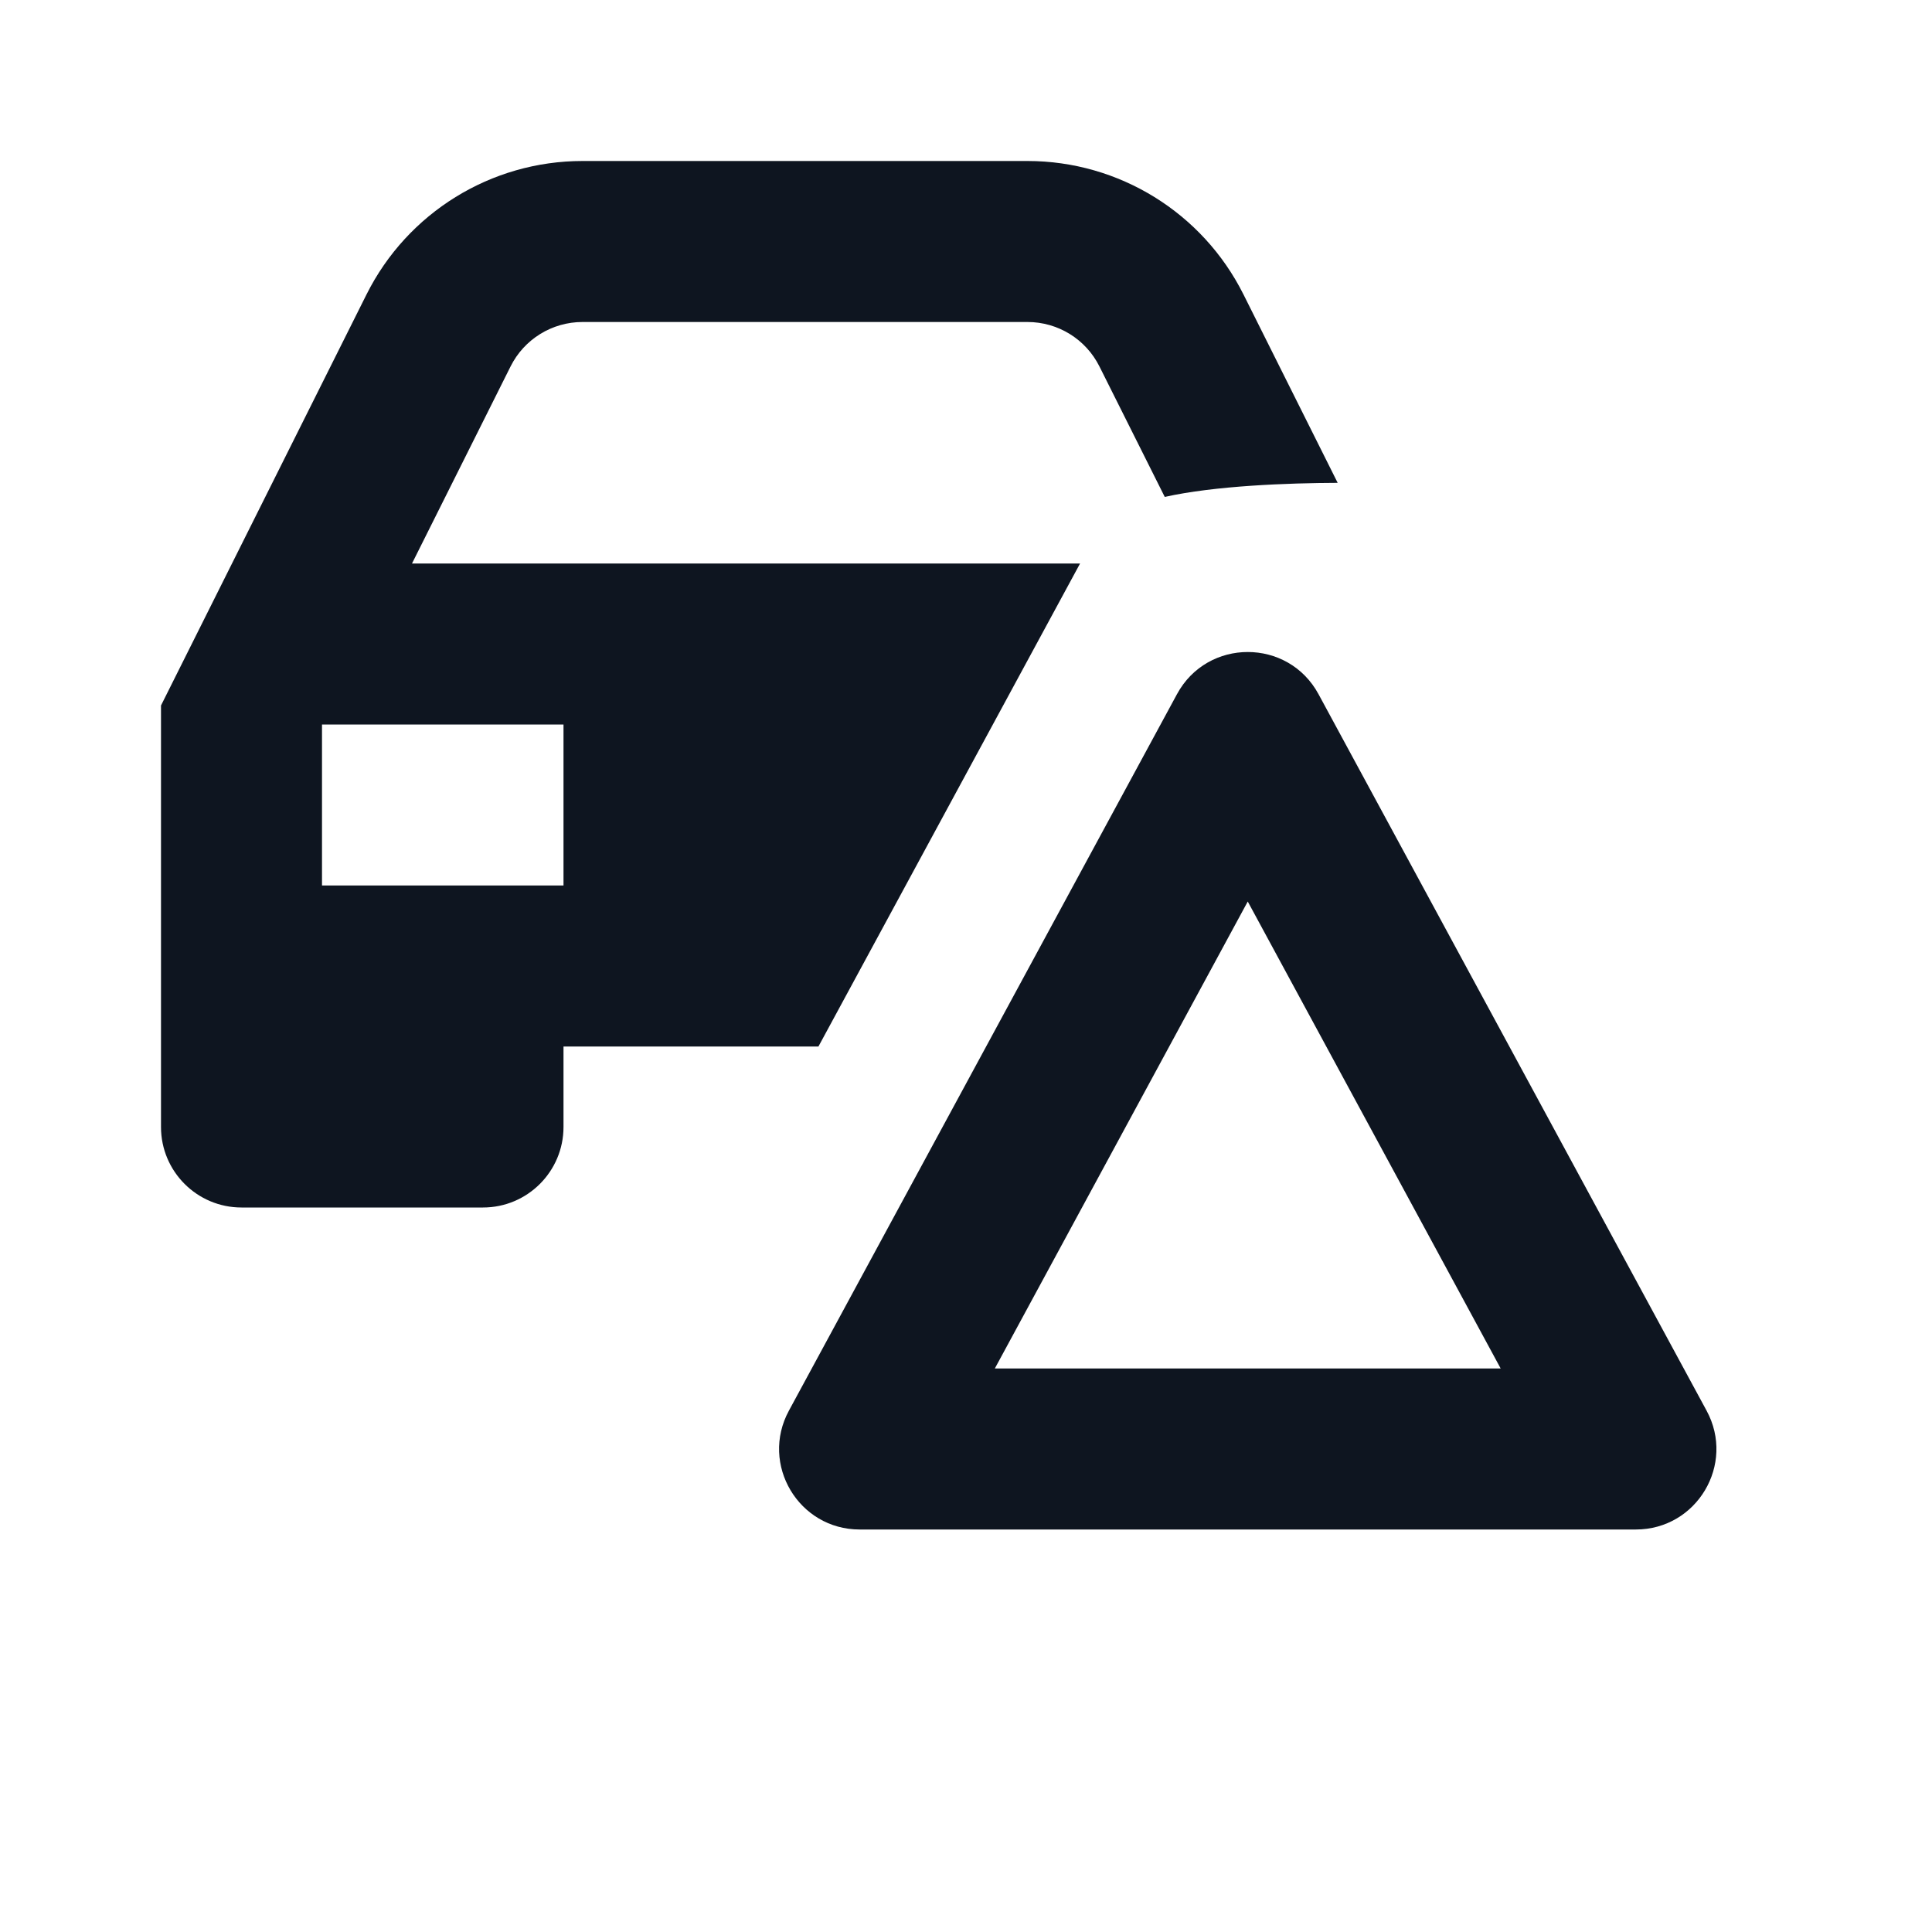
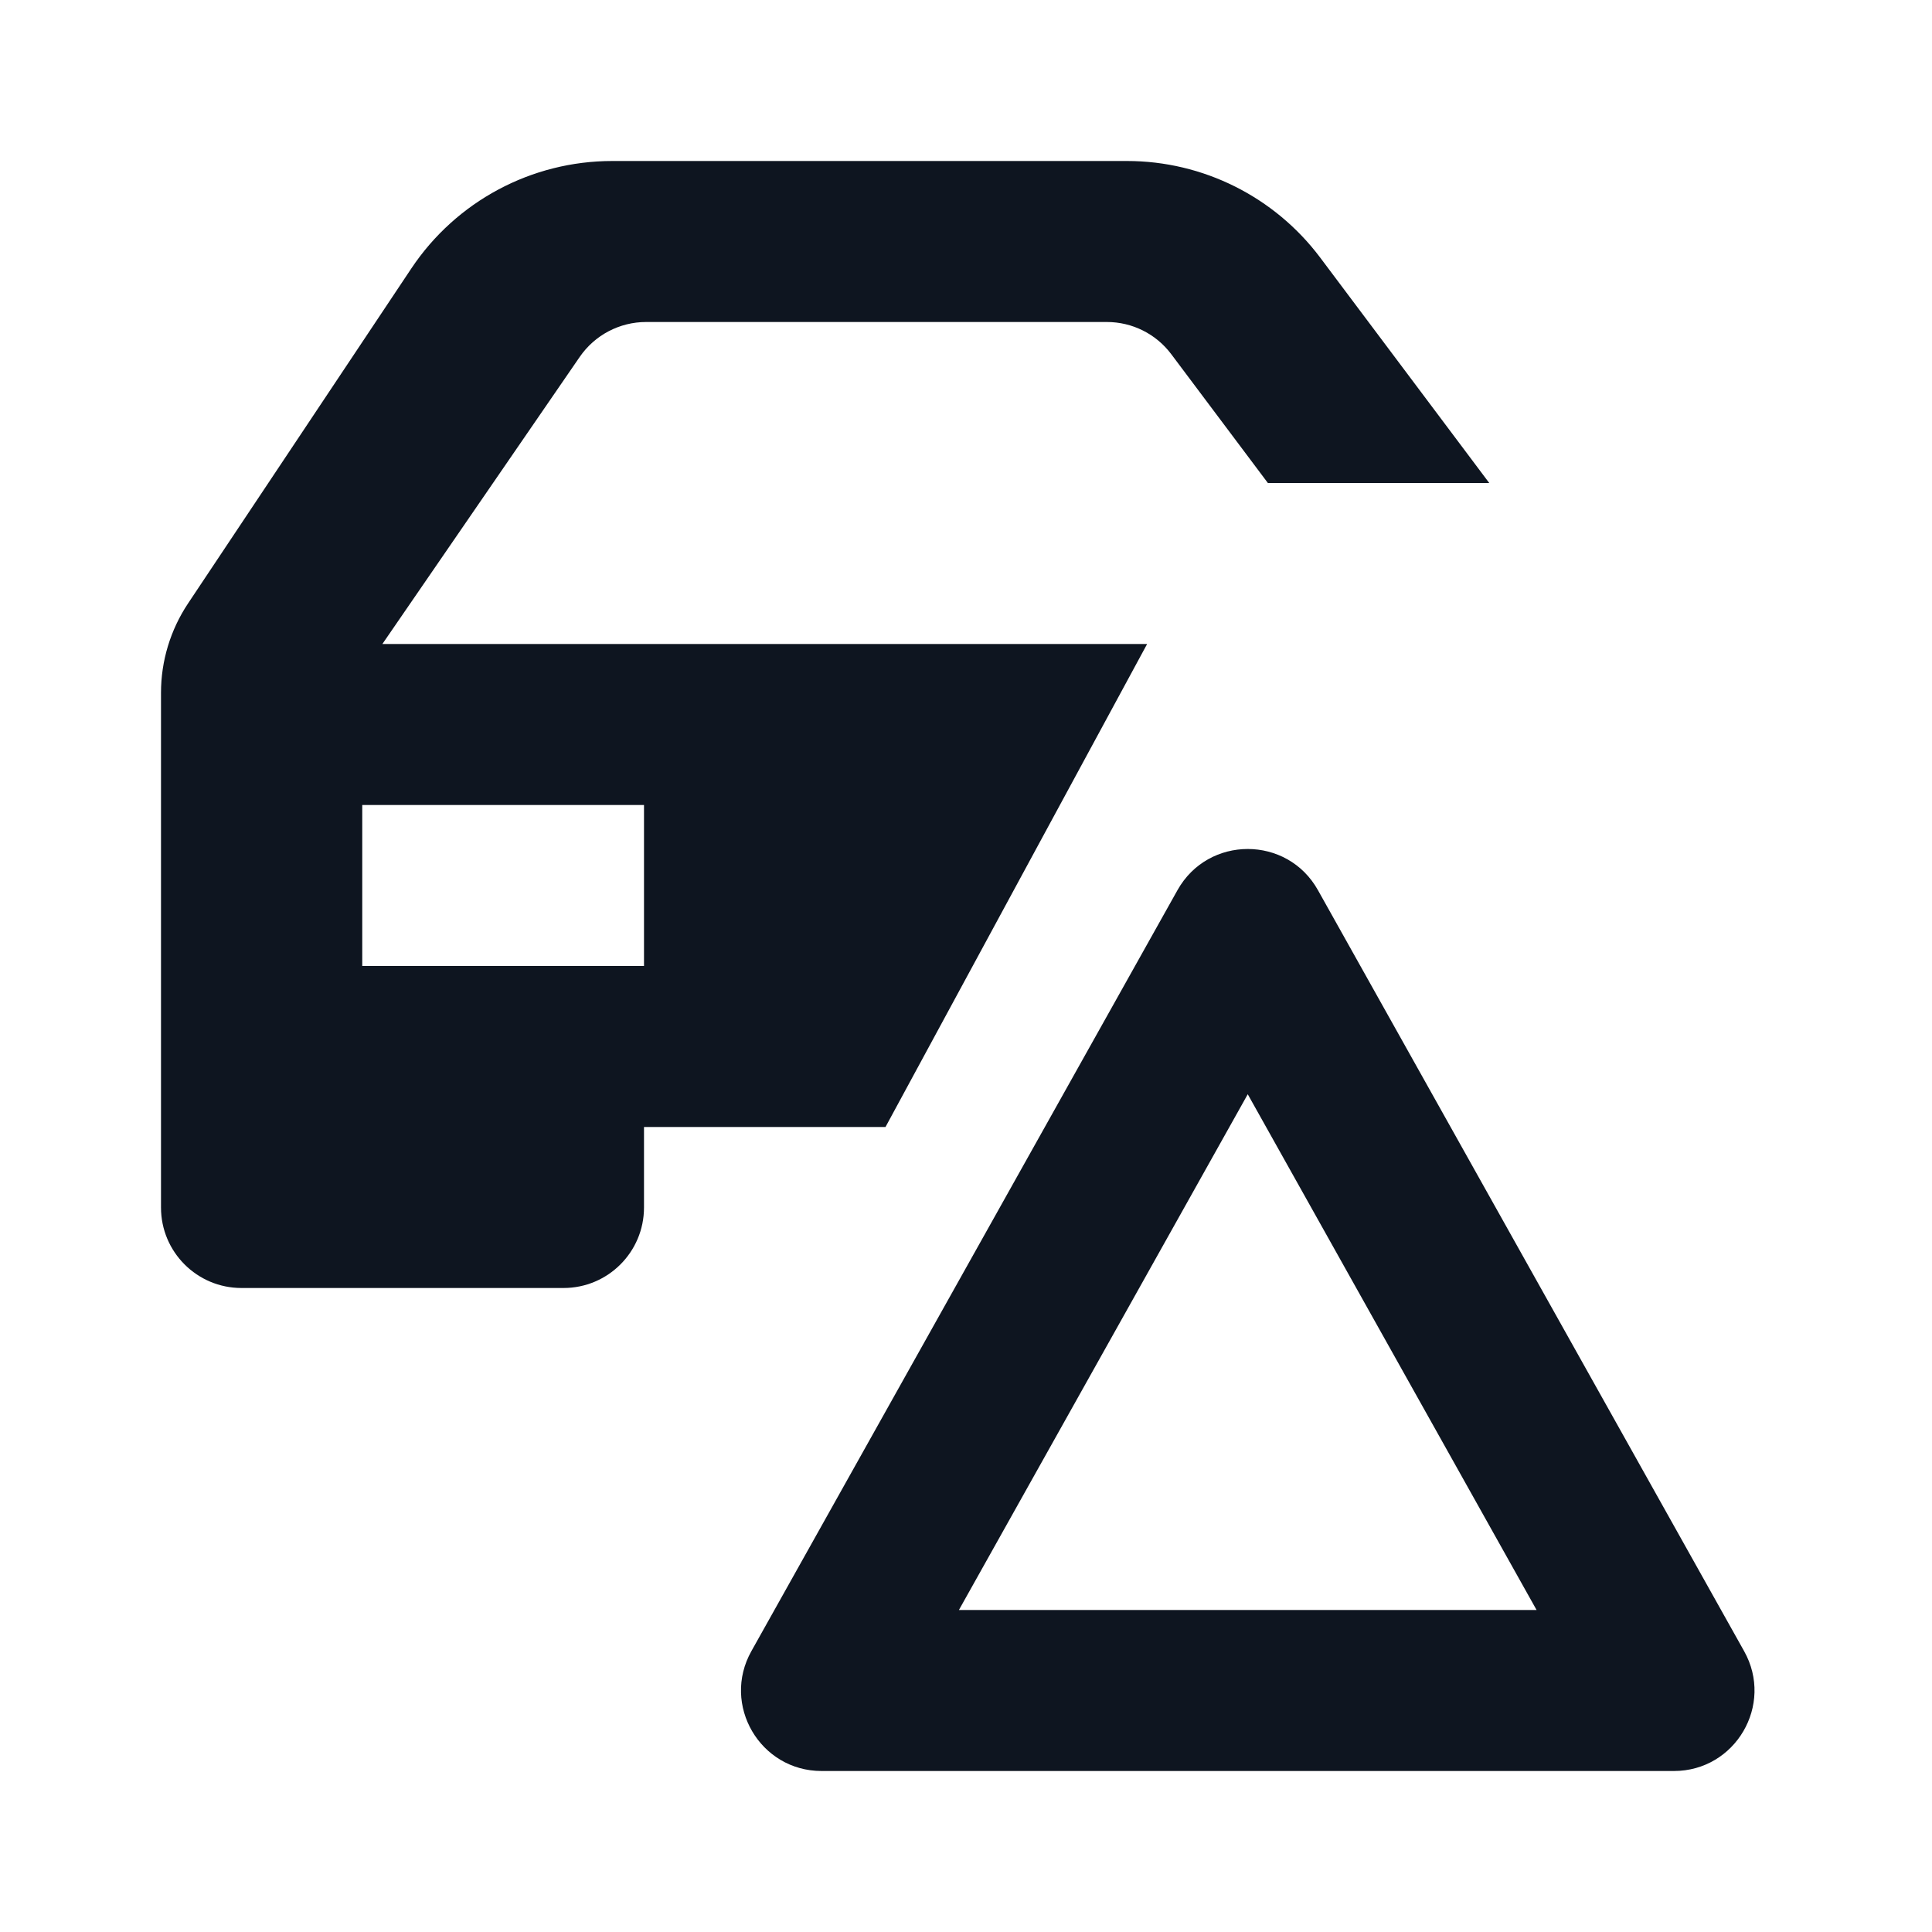
<svg xmlns="http://www.w3.org/2000/svg" width="24" height="24" viewBox="0 0 24 24" fill="none">
-   <path d="M6.342 4.553C6.511 4.214 6.857 4 7.236 4H12.764C13.143 4 13.489 4.214 13.658 4.553L14.469 6.173C15.089 6.034 16 6 16.617 5.998L15.447 3.658C14.939 2.642 13.9 2 12.764 2H7.236C6.1 2 5.061 2.642 4.553 3.658L2 8.764V14C2 14.552 2.448 15 3 15H6C6.552 15 7 14.552 7 14V13H10.167L13.417 7H5.118L6.342 4.553ZM4 9H7V11H4V9Z" fill="#0E1520" />
-   <path d="M14.621 8.623C14.999 7.925 16.001 7.925 16.379 8.623L21.2 17.524C21.561 18.19 21.079 19 20.321 19H10.679C9.921 19 9.439 18.19 9.8 17.524L14.621 8.623ZM12.358 17H18.642L15.5 11.199L12.358 17Z" fill="#0E1520" />
+   <path d="M7.202 4.433C7.389 4.162 7.697 4 8.026 4H13.75C14.065 4 14.361 4.148 14.55 4.4L15.75 6L18.5 6L16.4 3.2C15.833 2.445 14.944 2 14 2L7.606 2C6.602 2 5.666 2.501 5.109 3.336L2.336 7.496C2.117 7.825 2 8.211 2 8.606V15C2 15.553 2.448 16 3 16H7C7.552 16 8 15.553 8 15V14L11 14L14.25 8H4.75L7.202 4.433ZM4.5 10H8V12H4.5V10Z" fill="#0E1520" />
+   <path d="M14.627 11.058C15.009 10.376 15.991 10.376 16.372 11.058L21.666 20.511C22.04 21.178 21.558 22 20.794 22H10.206C9.442 22 8.96 21.178 9.334 20.511L14.627 11.058ZM11.912 20H19.088L15.5 13.593L11.912 20Z" fill="#0E1520" />
</svg>
